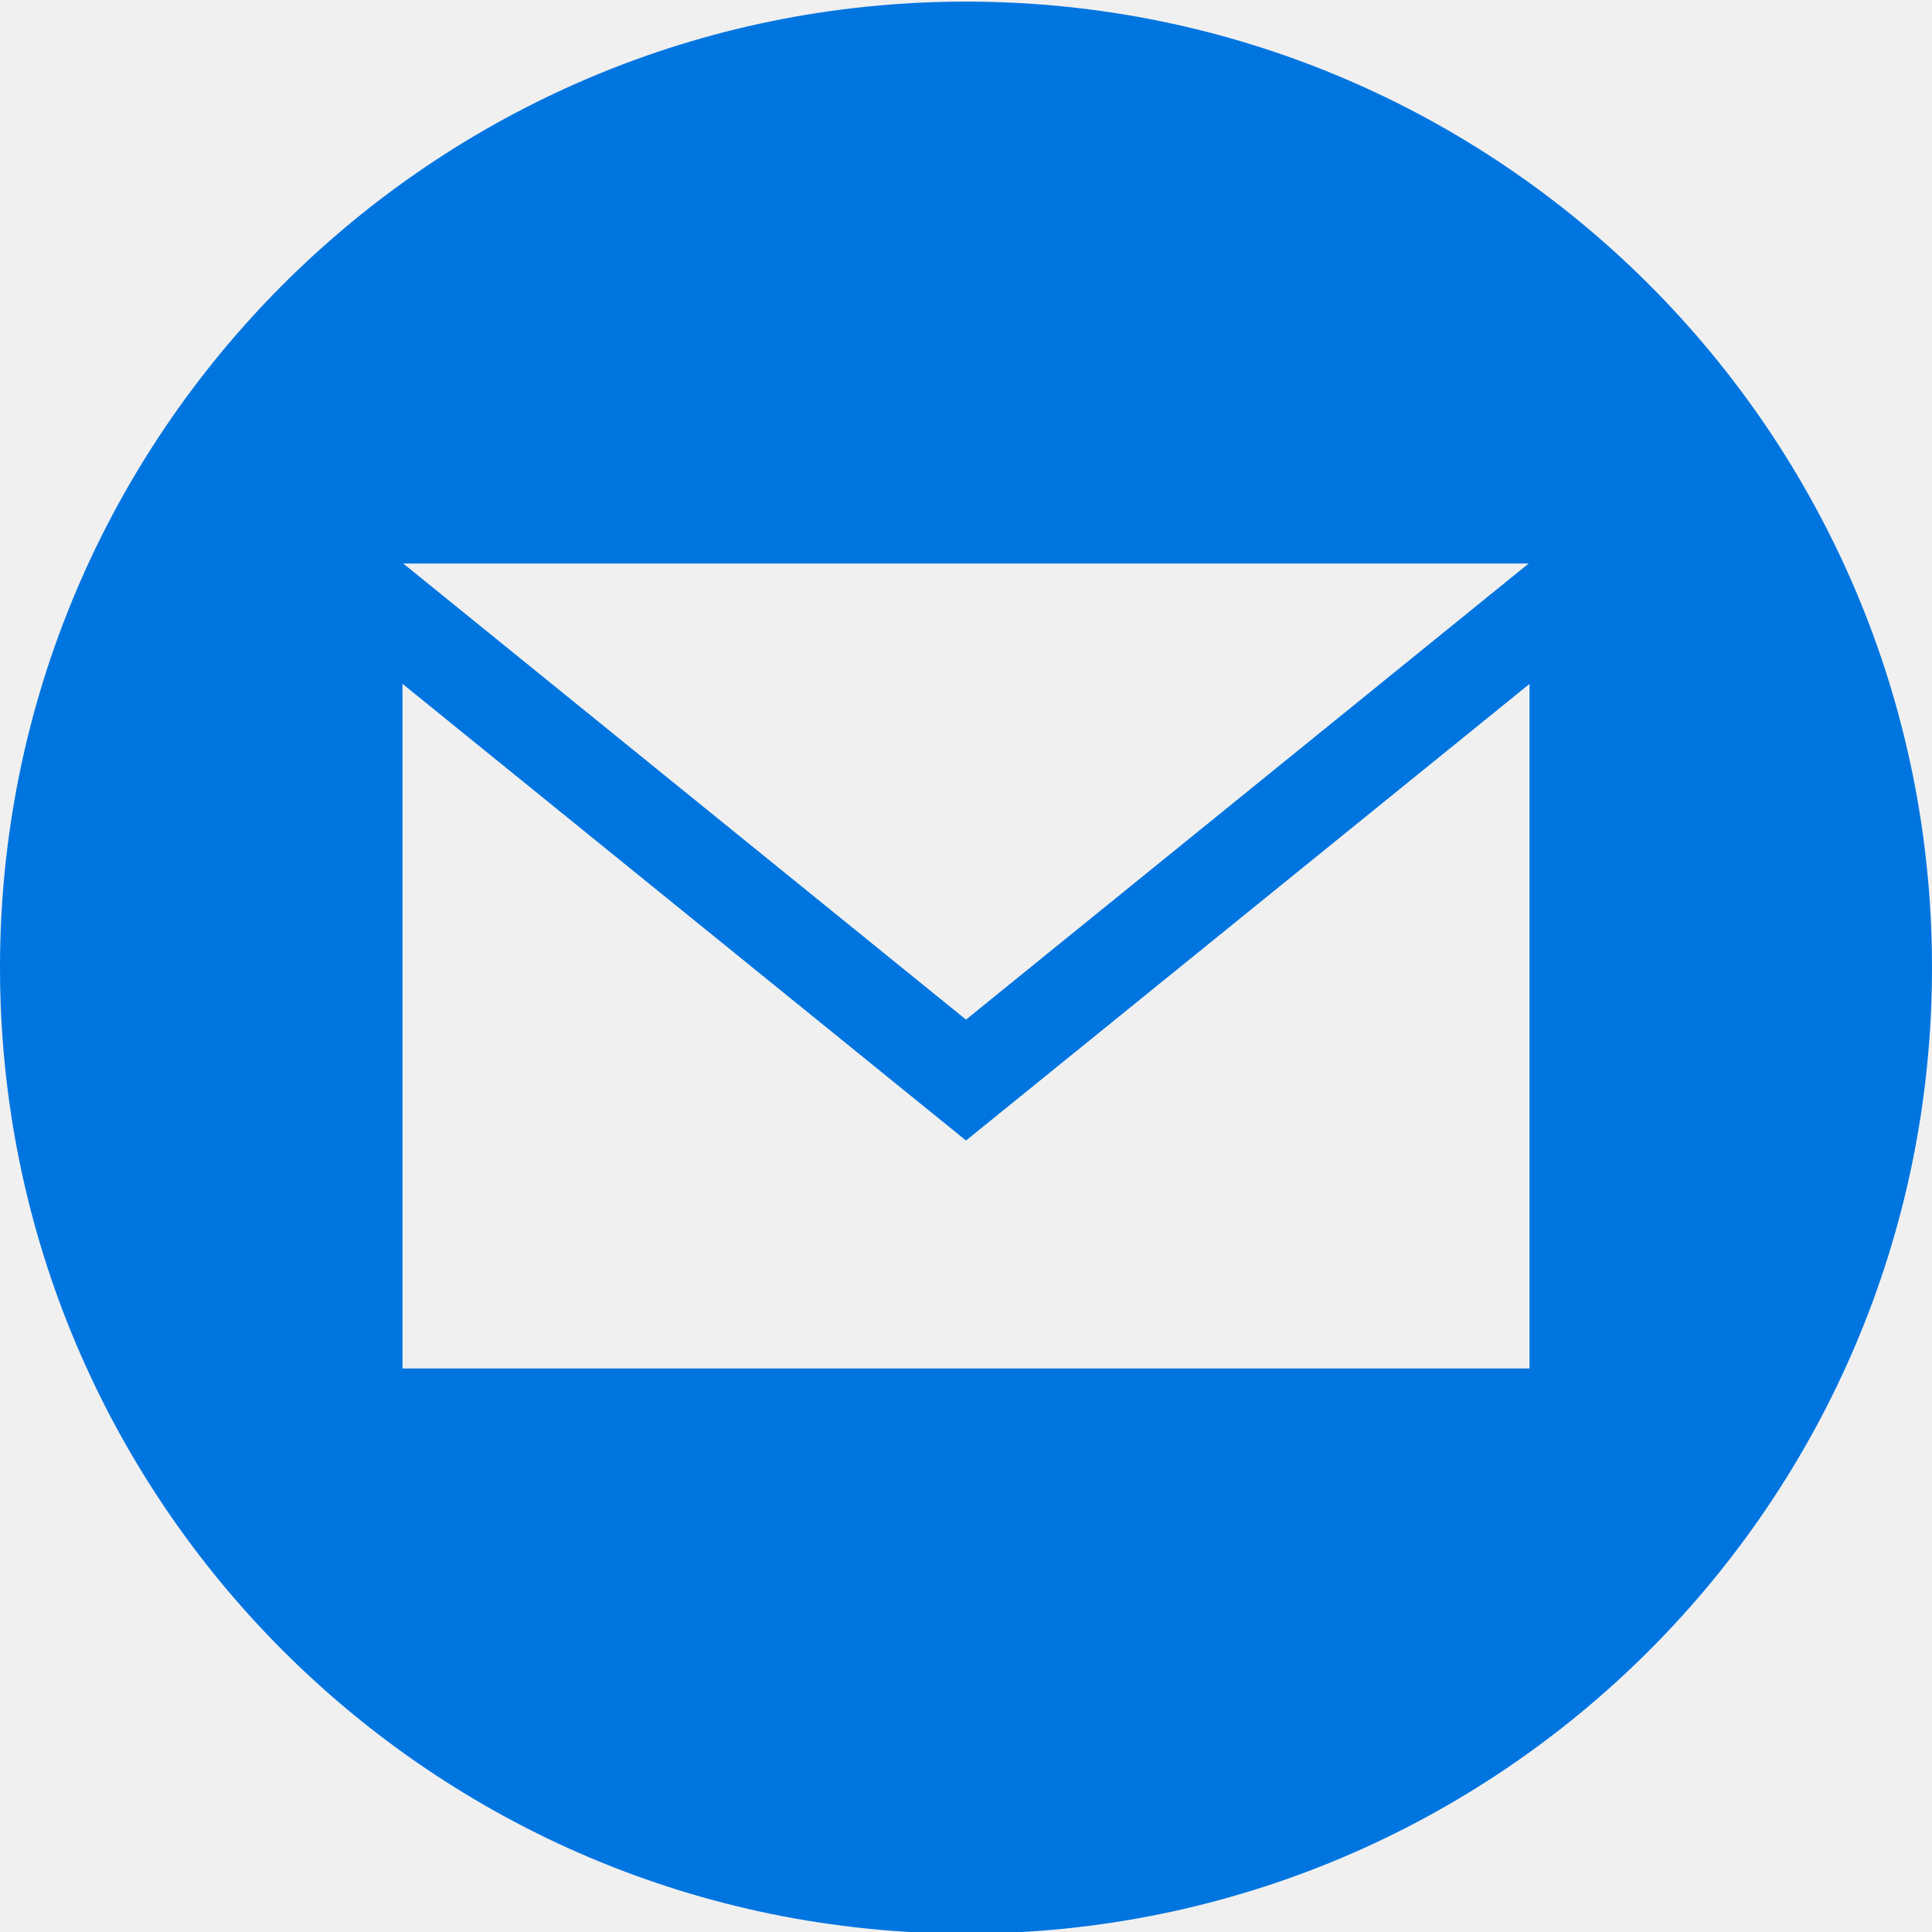
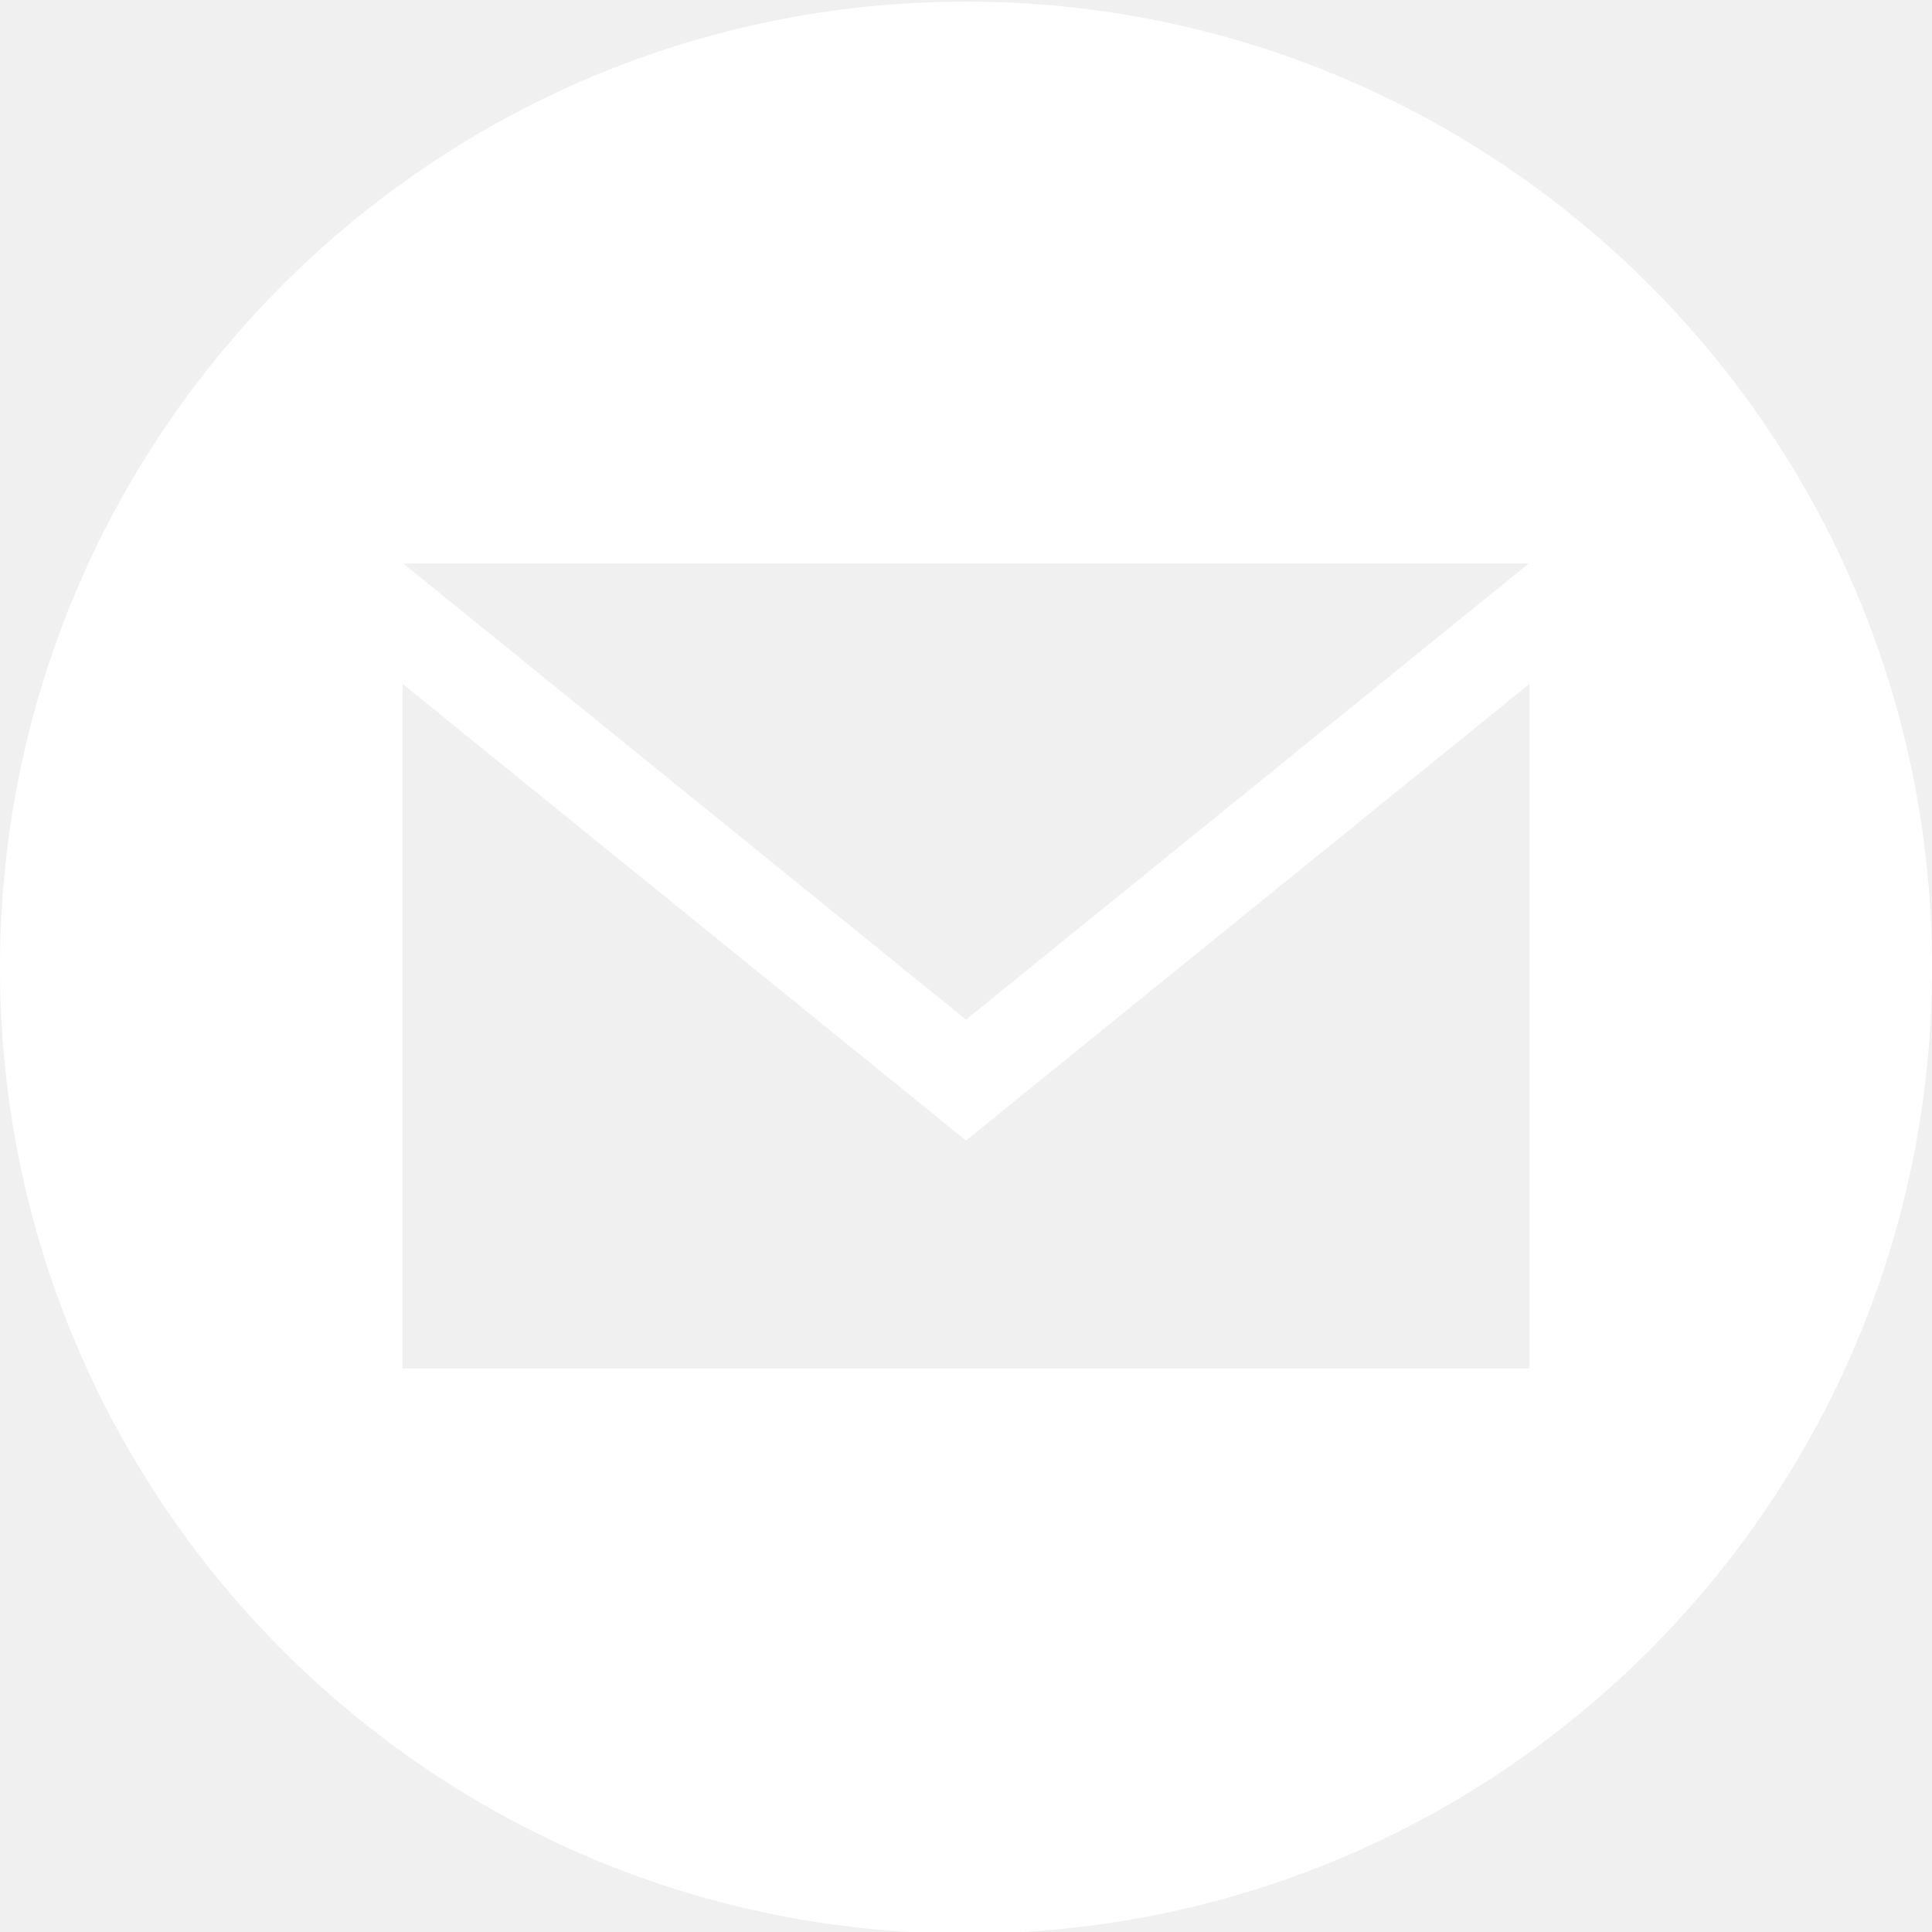
- <svg xmlns="http://www.w3.org/2000/svg" width="24" height="24" viewBox="0 0 24 24" fill="rgb(0, 117, 224)">
+ <svg xmlns="http://www.w3.org/2000/svg" width="24" height="24" viewBox="0 0 24 24" fill="white">
  <path d="M12 .02c-6.627 0-12 5.373-12 12s5.373 12 12 12 12-5.373 12-12-5.373-12-12-12zm6.99 6.98l-6.99 5.666-6.991-5.666h13.981zm.01 10h-14v-8.505l7 5.673 7-5.672v8.504z" />
</svg>
